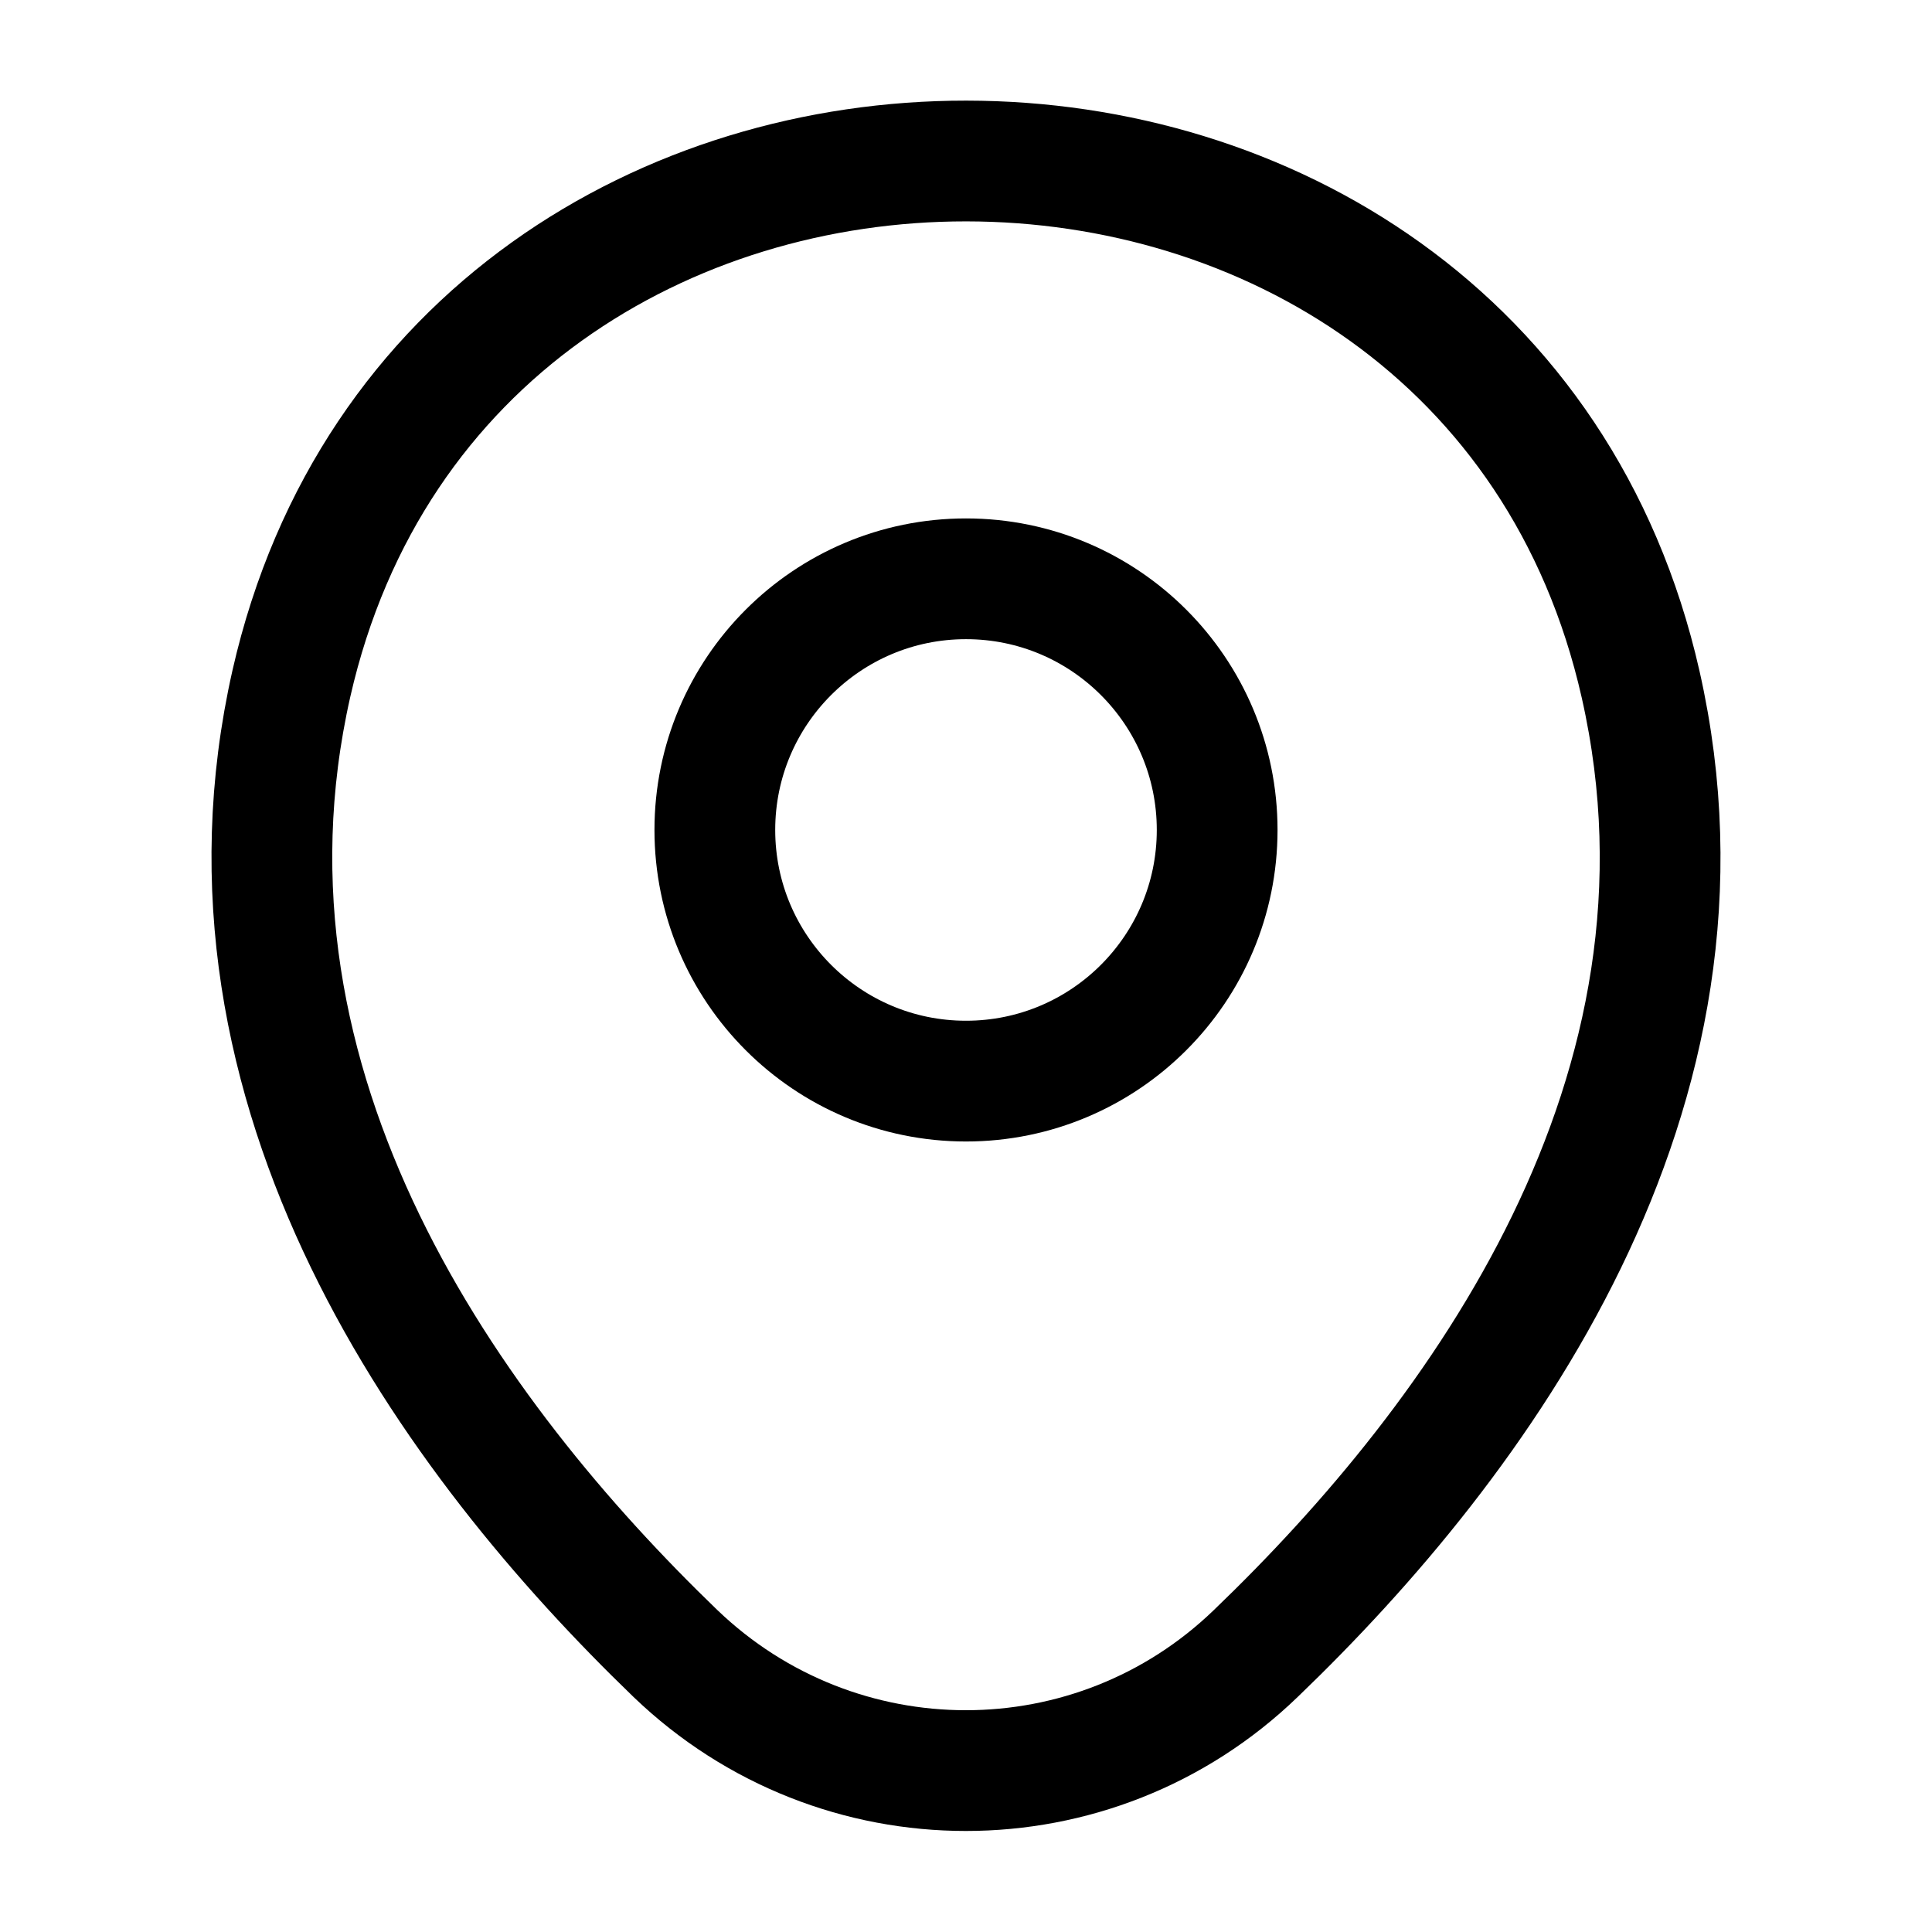
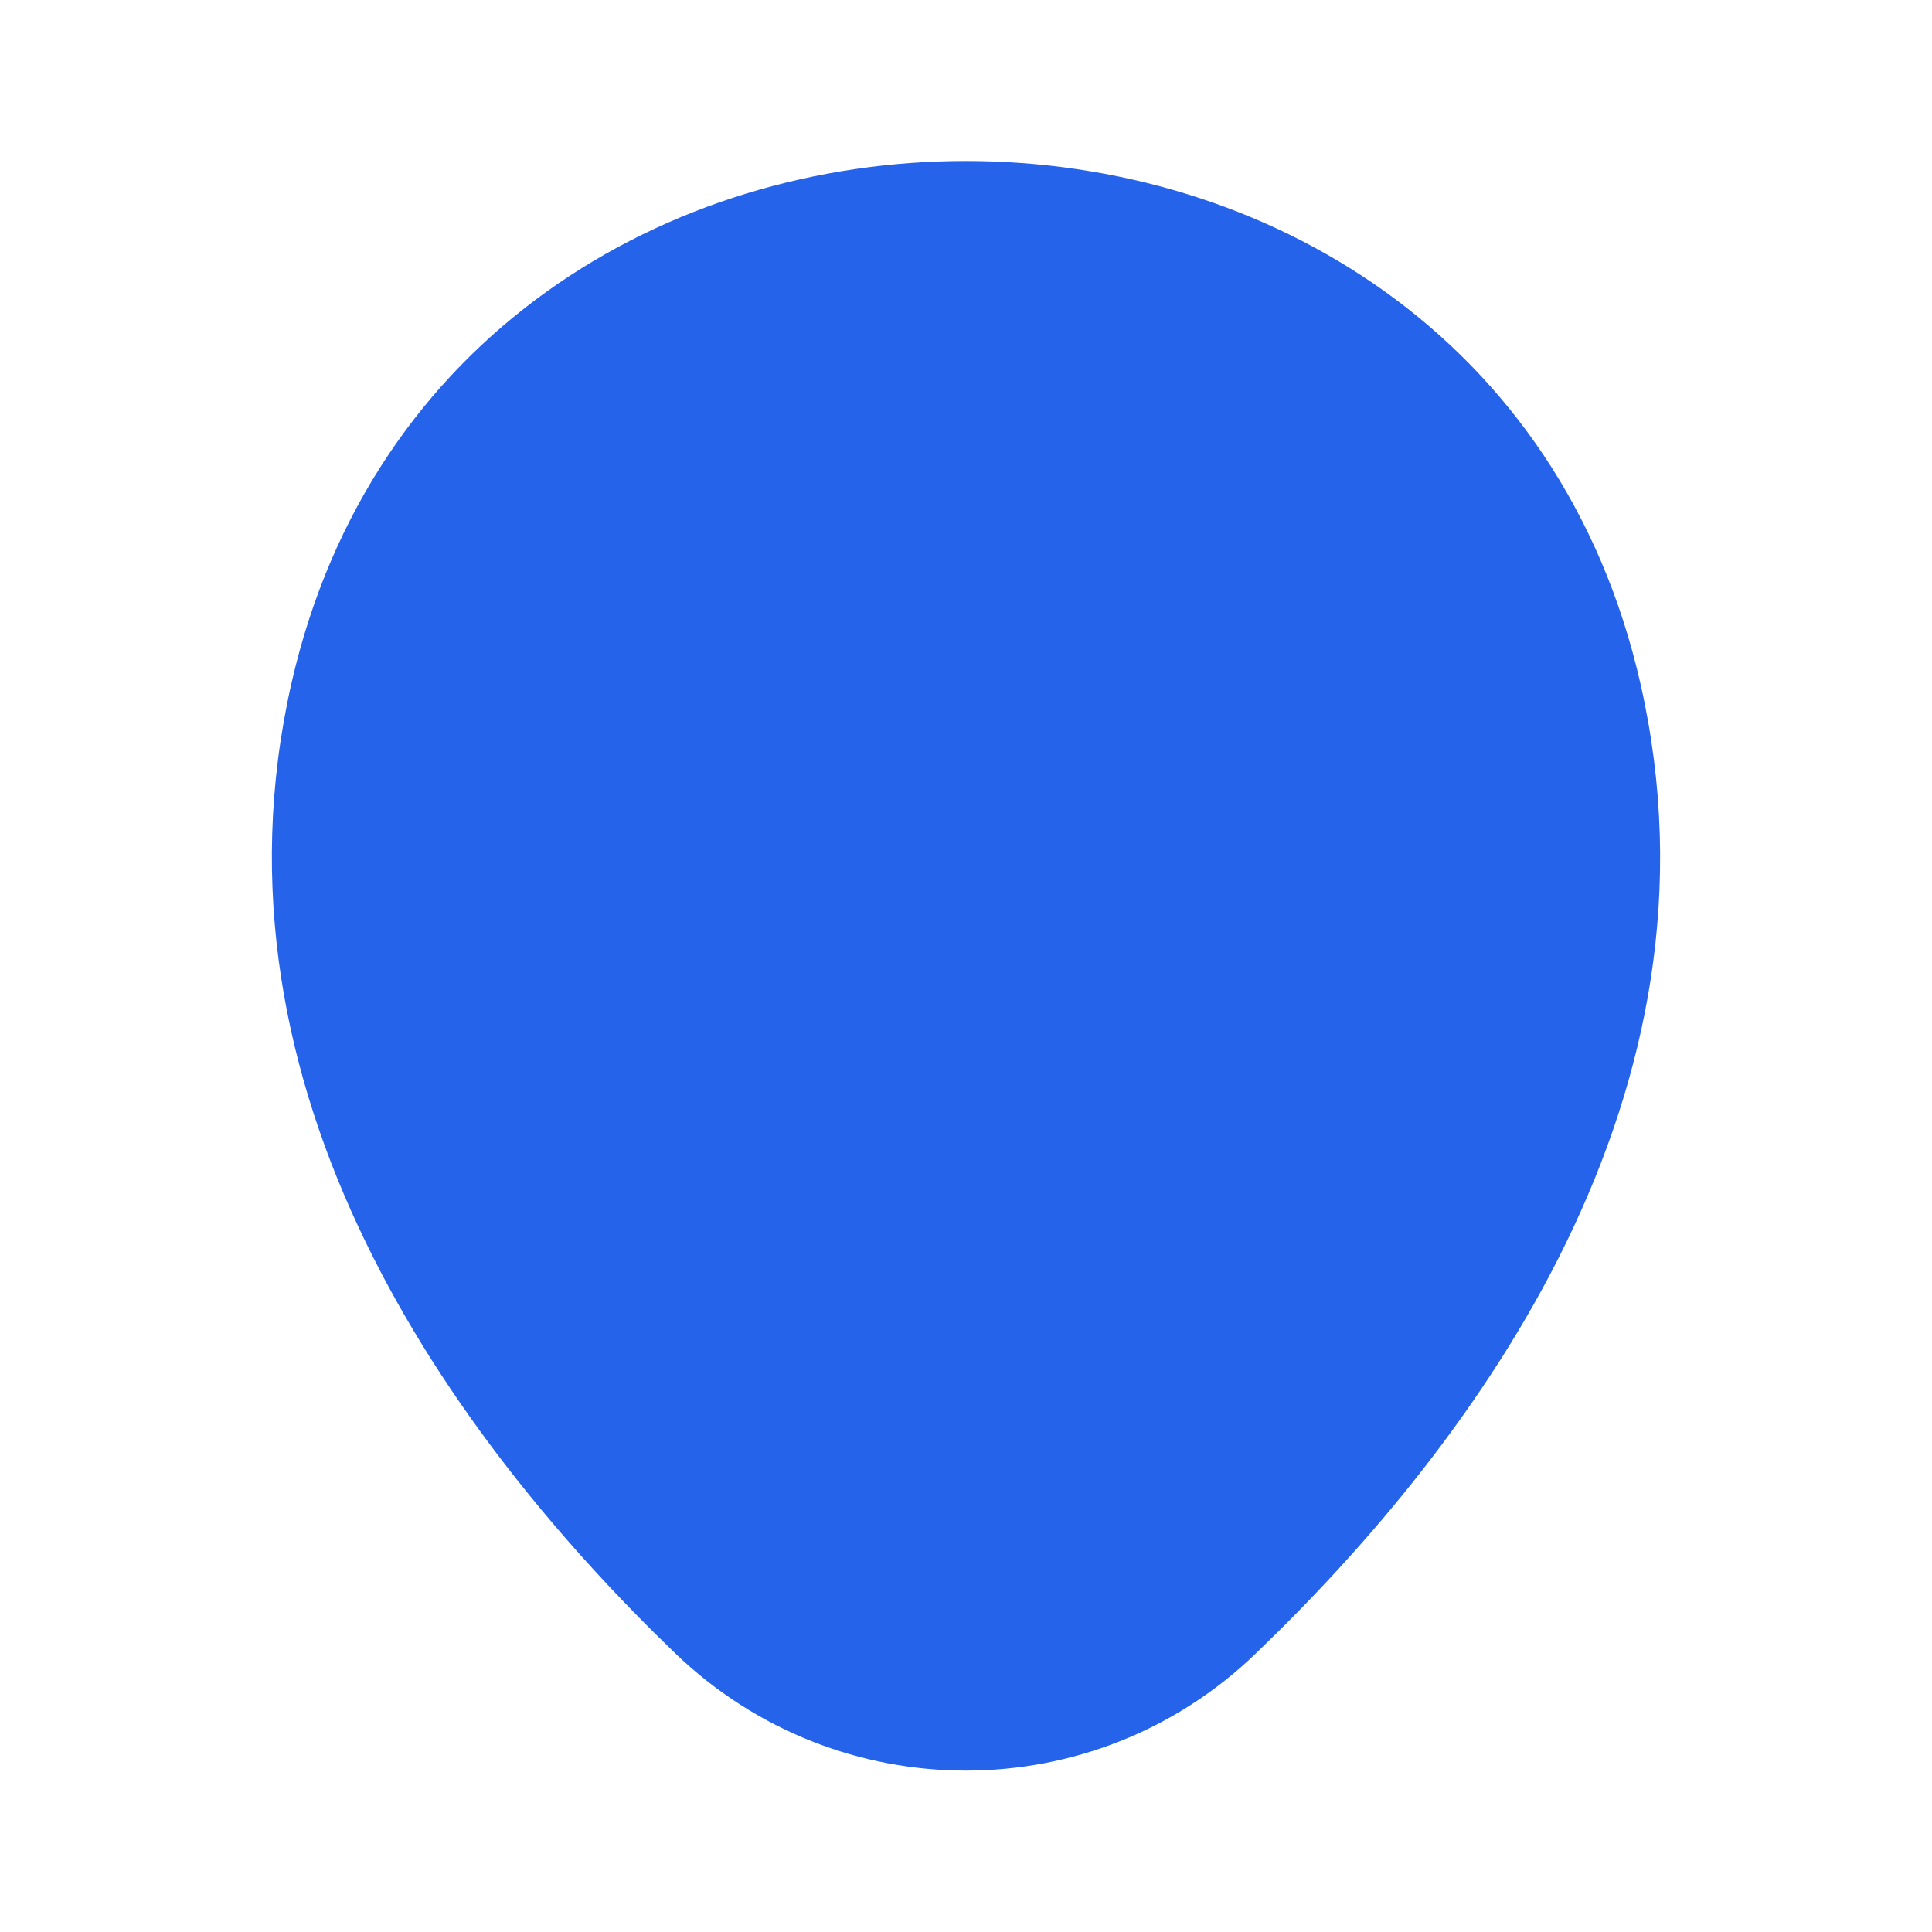
- <svg xmlns="http://www.w3.org/2000/svg" width="1em" height="1em" viewBox="0 0 24 24" fill="none">
-   <path d="M12 13.43C13.723 13.43 15.12 12.033 15.12 10.31C15.12 8.587 13.723 7.19 12 7.19C10.277 7.19 8.88 8.587 8.88 10.31C8.88 12.033 10.277 13.43 12 13.43Z" stroke="currentColor" stroke-width="1.5" />
-   <path d="M3.62 8.49C5.59 -0.17 18.42 -0.16 20.38 8.5C21.53 13.58 18.37 17.88 15.6 20.54C13.59 22.48 10.41 22.48 8.39 20.54C5.63 17.88 2.47 13.57 3.62 8.49Z" stroke="currentColor" stroke-width="1.5" />
+ <svg xmlns="http://www.w3.org/2000/svg" width="24" height="24" viewBox="0 0 24 24" fill="none">
+   <path d="M12 13.43C13.723 13.43 15.12 12.033 15.12 10.31C15.12 8.587 13.723 7.19 12 7.19C10.277 7.19 8.88 8.587 8.88 10.31C8.88 12.033 10.277 13.43 12 13.43Z" fill="none" stroke-width="1.5" />
+   <path d="M3.62 8.49C5.59 -0.17 18.42 -0.16 20.38 8.5C21.53 13.58 18.37 17.88 15.6 20.54C13.59 22.48 10.41 22.48 8.39 20.54C5.63 17.88 2.47 13.57 3.62 8.49Z" fill="#2563EB" stroke-width="1.5" />
</svg>
